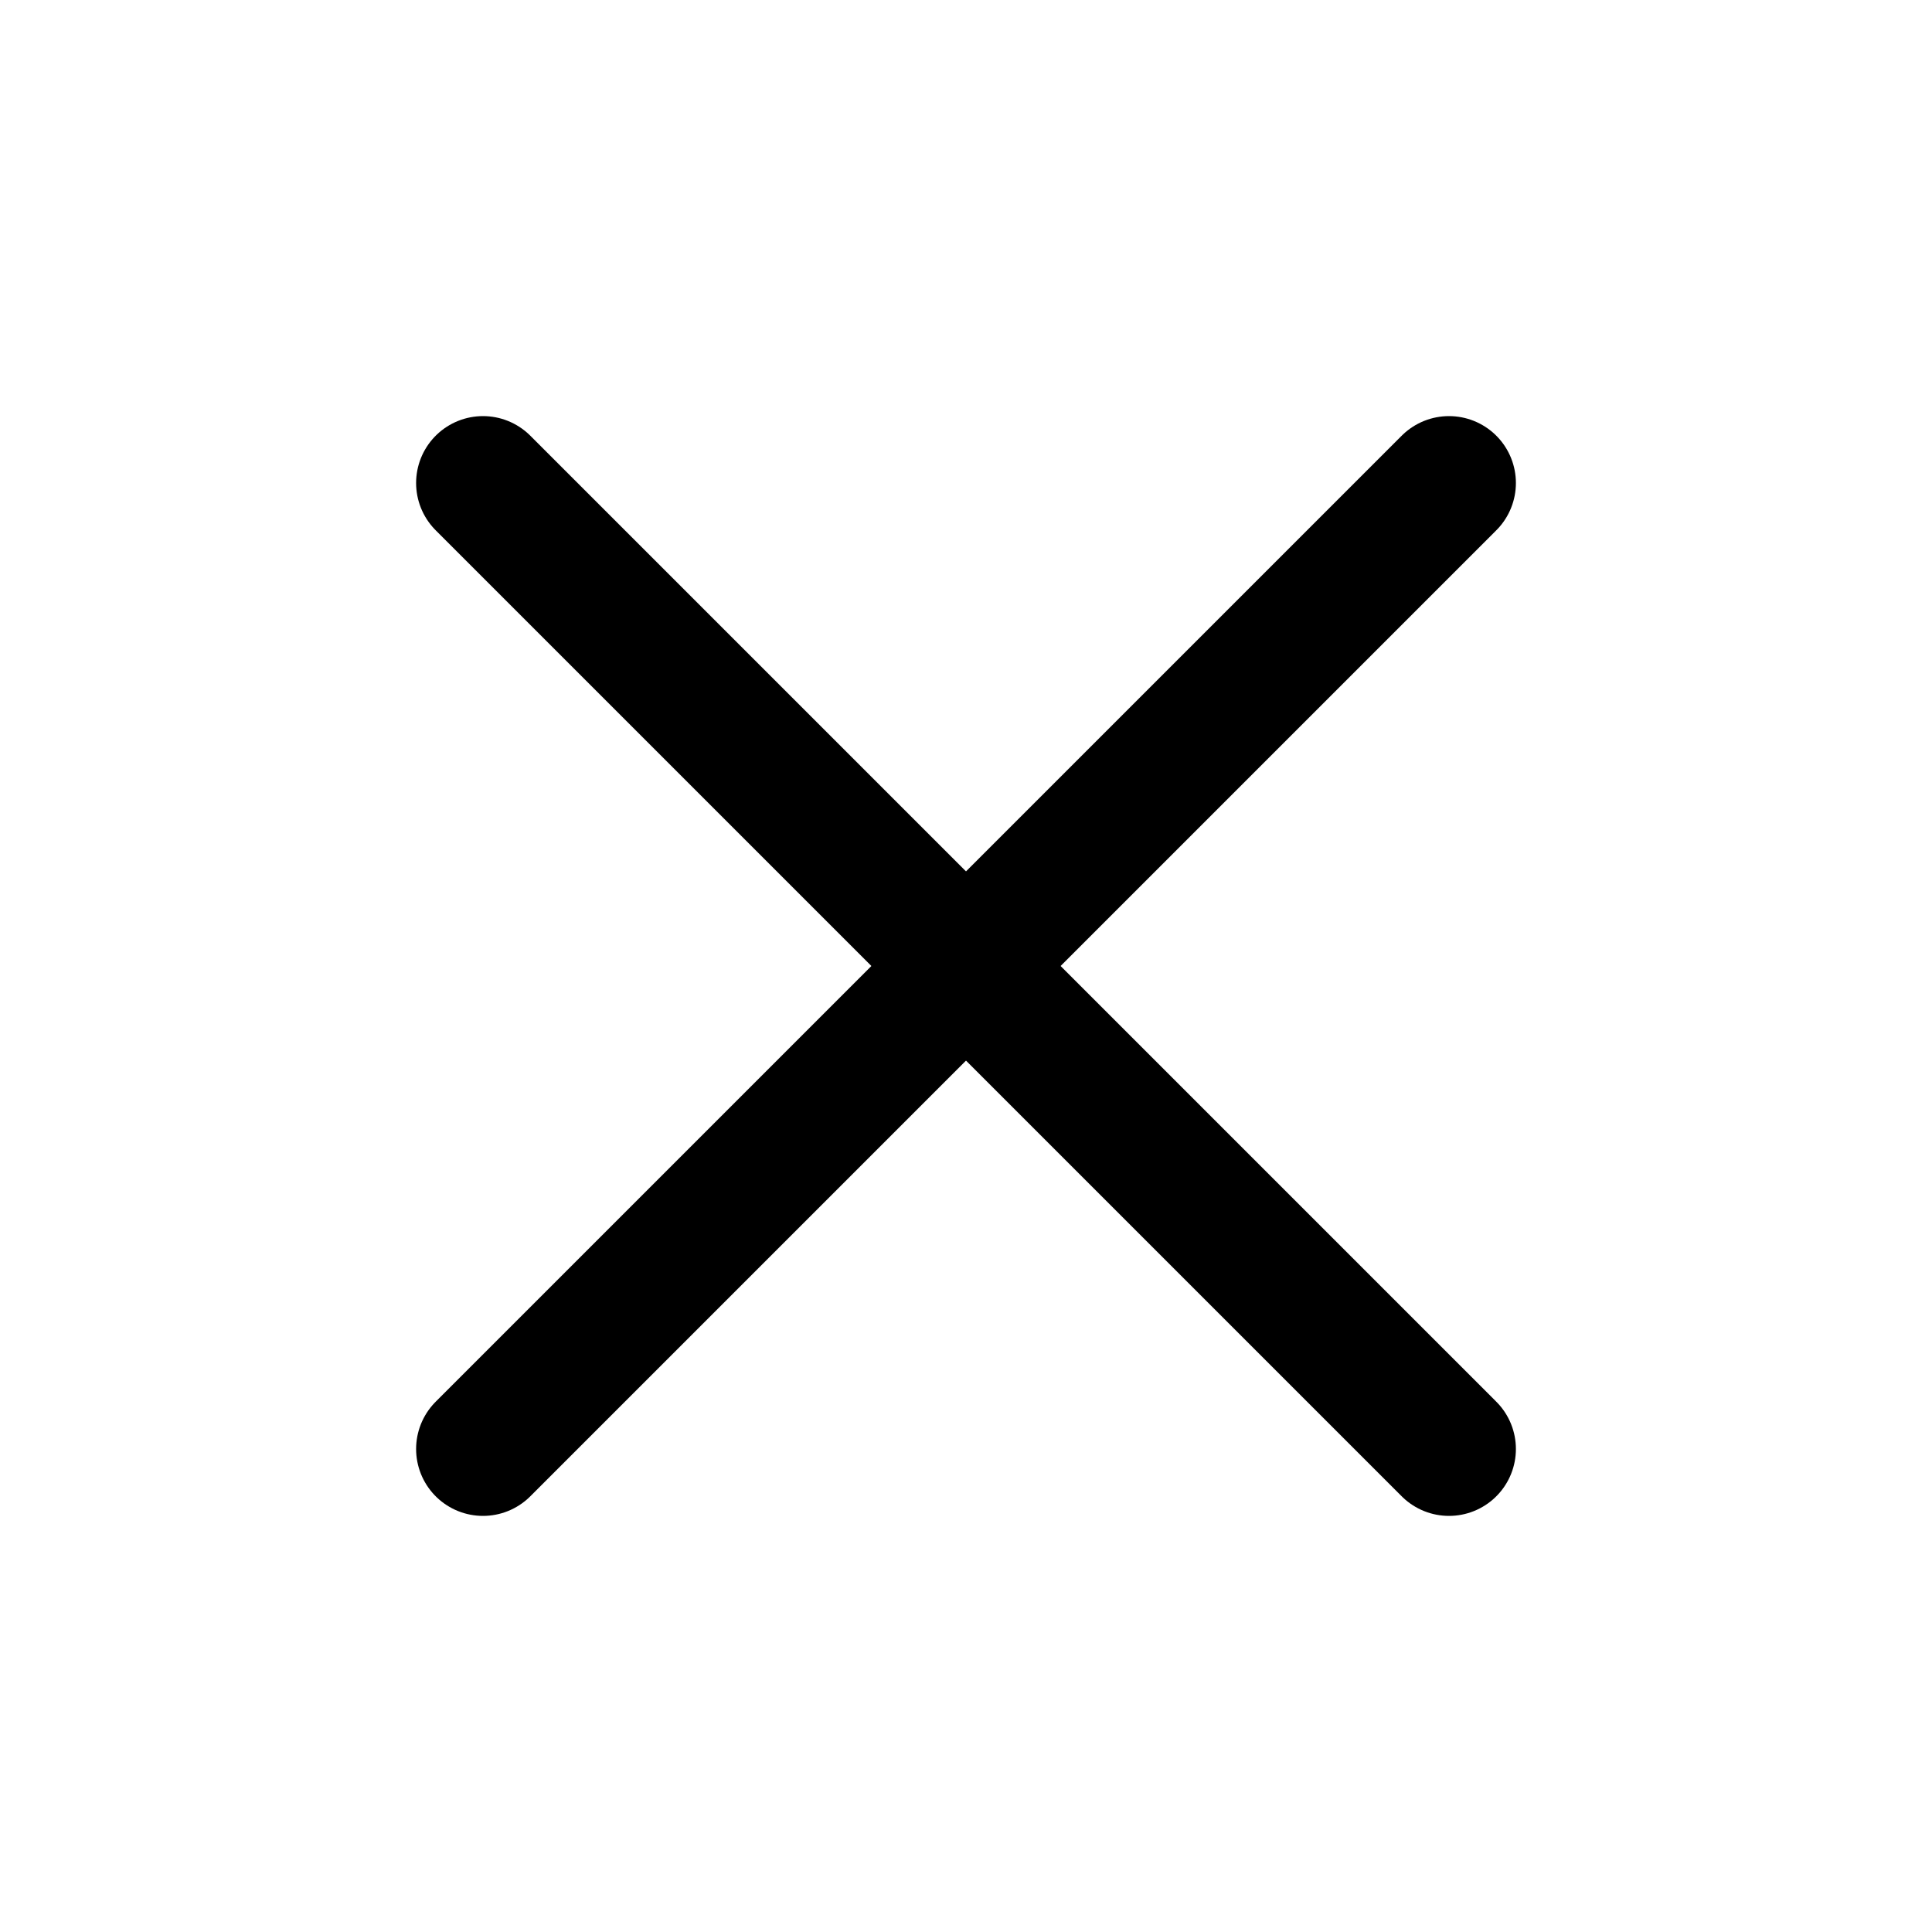
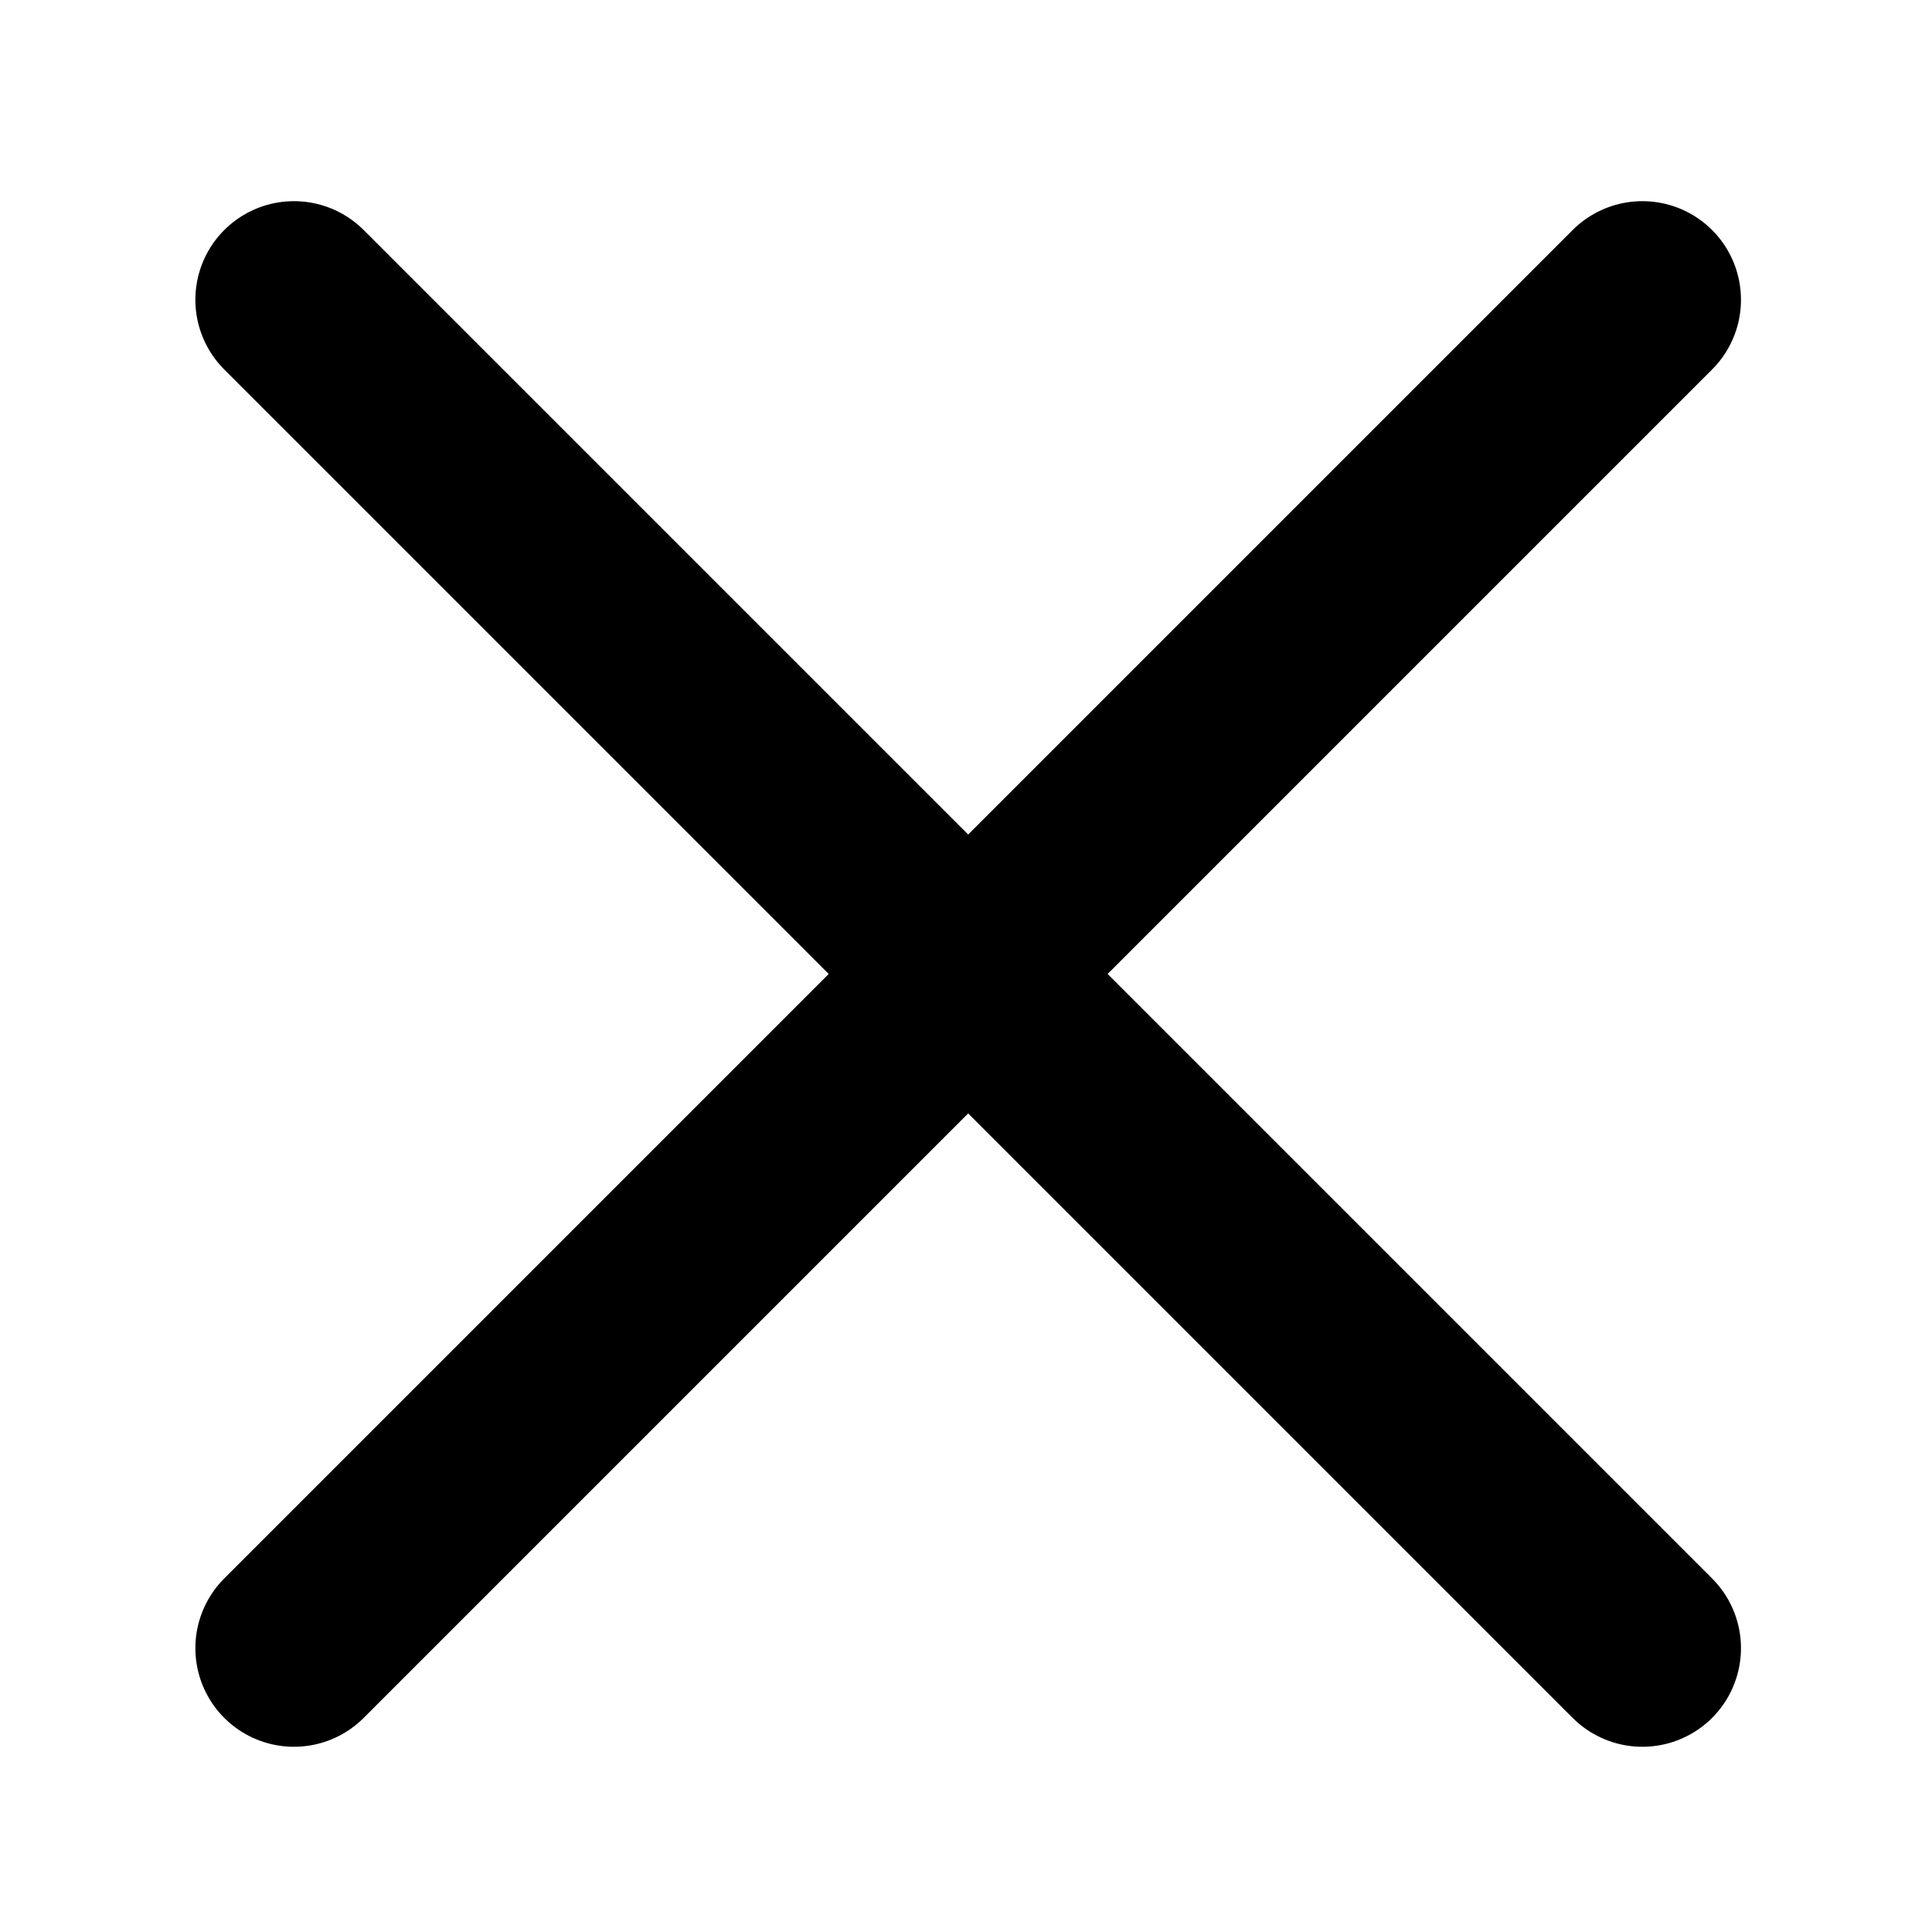
- <svg xmlns="http://www.w3.org/2000/svg" width="52" height="52" viewBox="0 0 24 24" fill="none" stroke="currentColor" stroke-width="1.25" stroke-linecap="round" stroke-linejoin="round" class="lucide lucide-x-icon lucide-x" version="1.1" id="svg2">
-   <defs id="defs2" />
-   <path d="M18 6 6 18" id="path1" style="stroke-width:1.662;stroke-dasharray:none" />
-   <path d="m6 6 12 12" id="path2" style="stroke-width:1.662;stroke-dasharray:none" />
+ <svg xmlns="http://www.w3.org/2000/svg" width="50" height="50" viewBox="0 0 23.077 23.077" fill="none" stroke="currentColor" stroke-width="1" stroke-linecap="round" stroke-linejoin="round" class="lucide lucide-anchor-icon lucide-anchor" version="1.1" id="svg3" xml:space="preserve">
+   <defs id="defs3" />
+   <g style="fill:none;stroke:currentColor;stroke-width:1.755;stroke-linecap:round;stroke-linejoin:round;stroke-dasharray:none" id="g2" transform="matrix(1.342179,0,0,1.342179,-4.541704,-4.472502)">
+     <path d="M 18,6 6,18" id="path1-0" style="stroke-width:1.755;stroke-dasharray:none" />
+     <path d="M 6,6 18,18" id="path2-9" style="stroke-width:1.755;stroke-dasharray:none" />
+   </g>
</svg>
